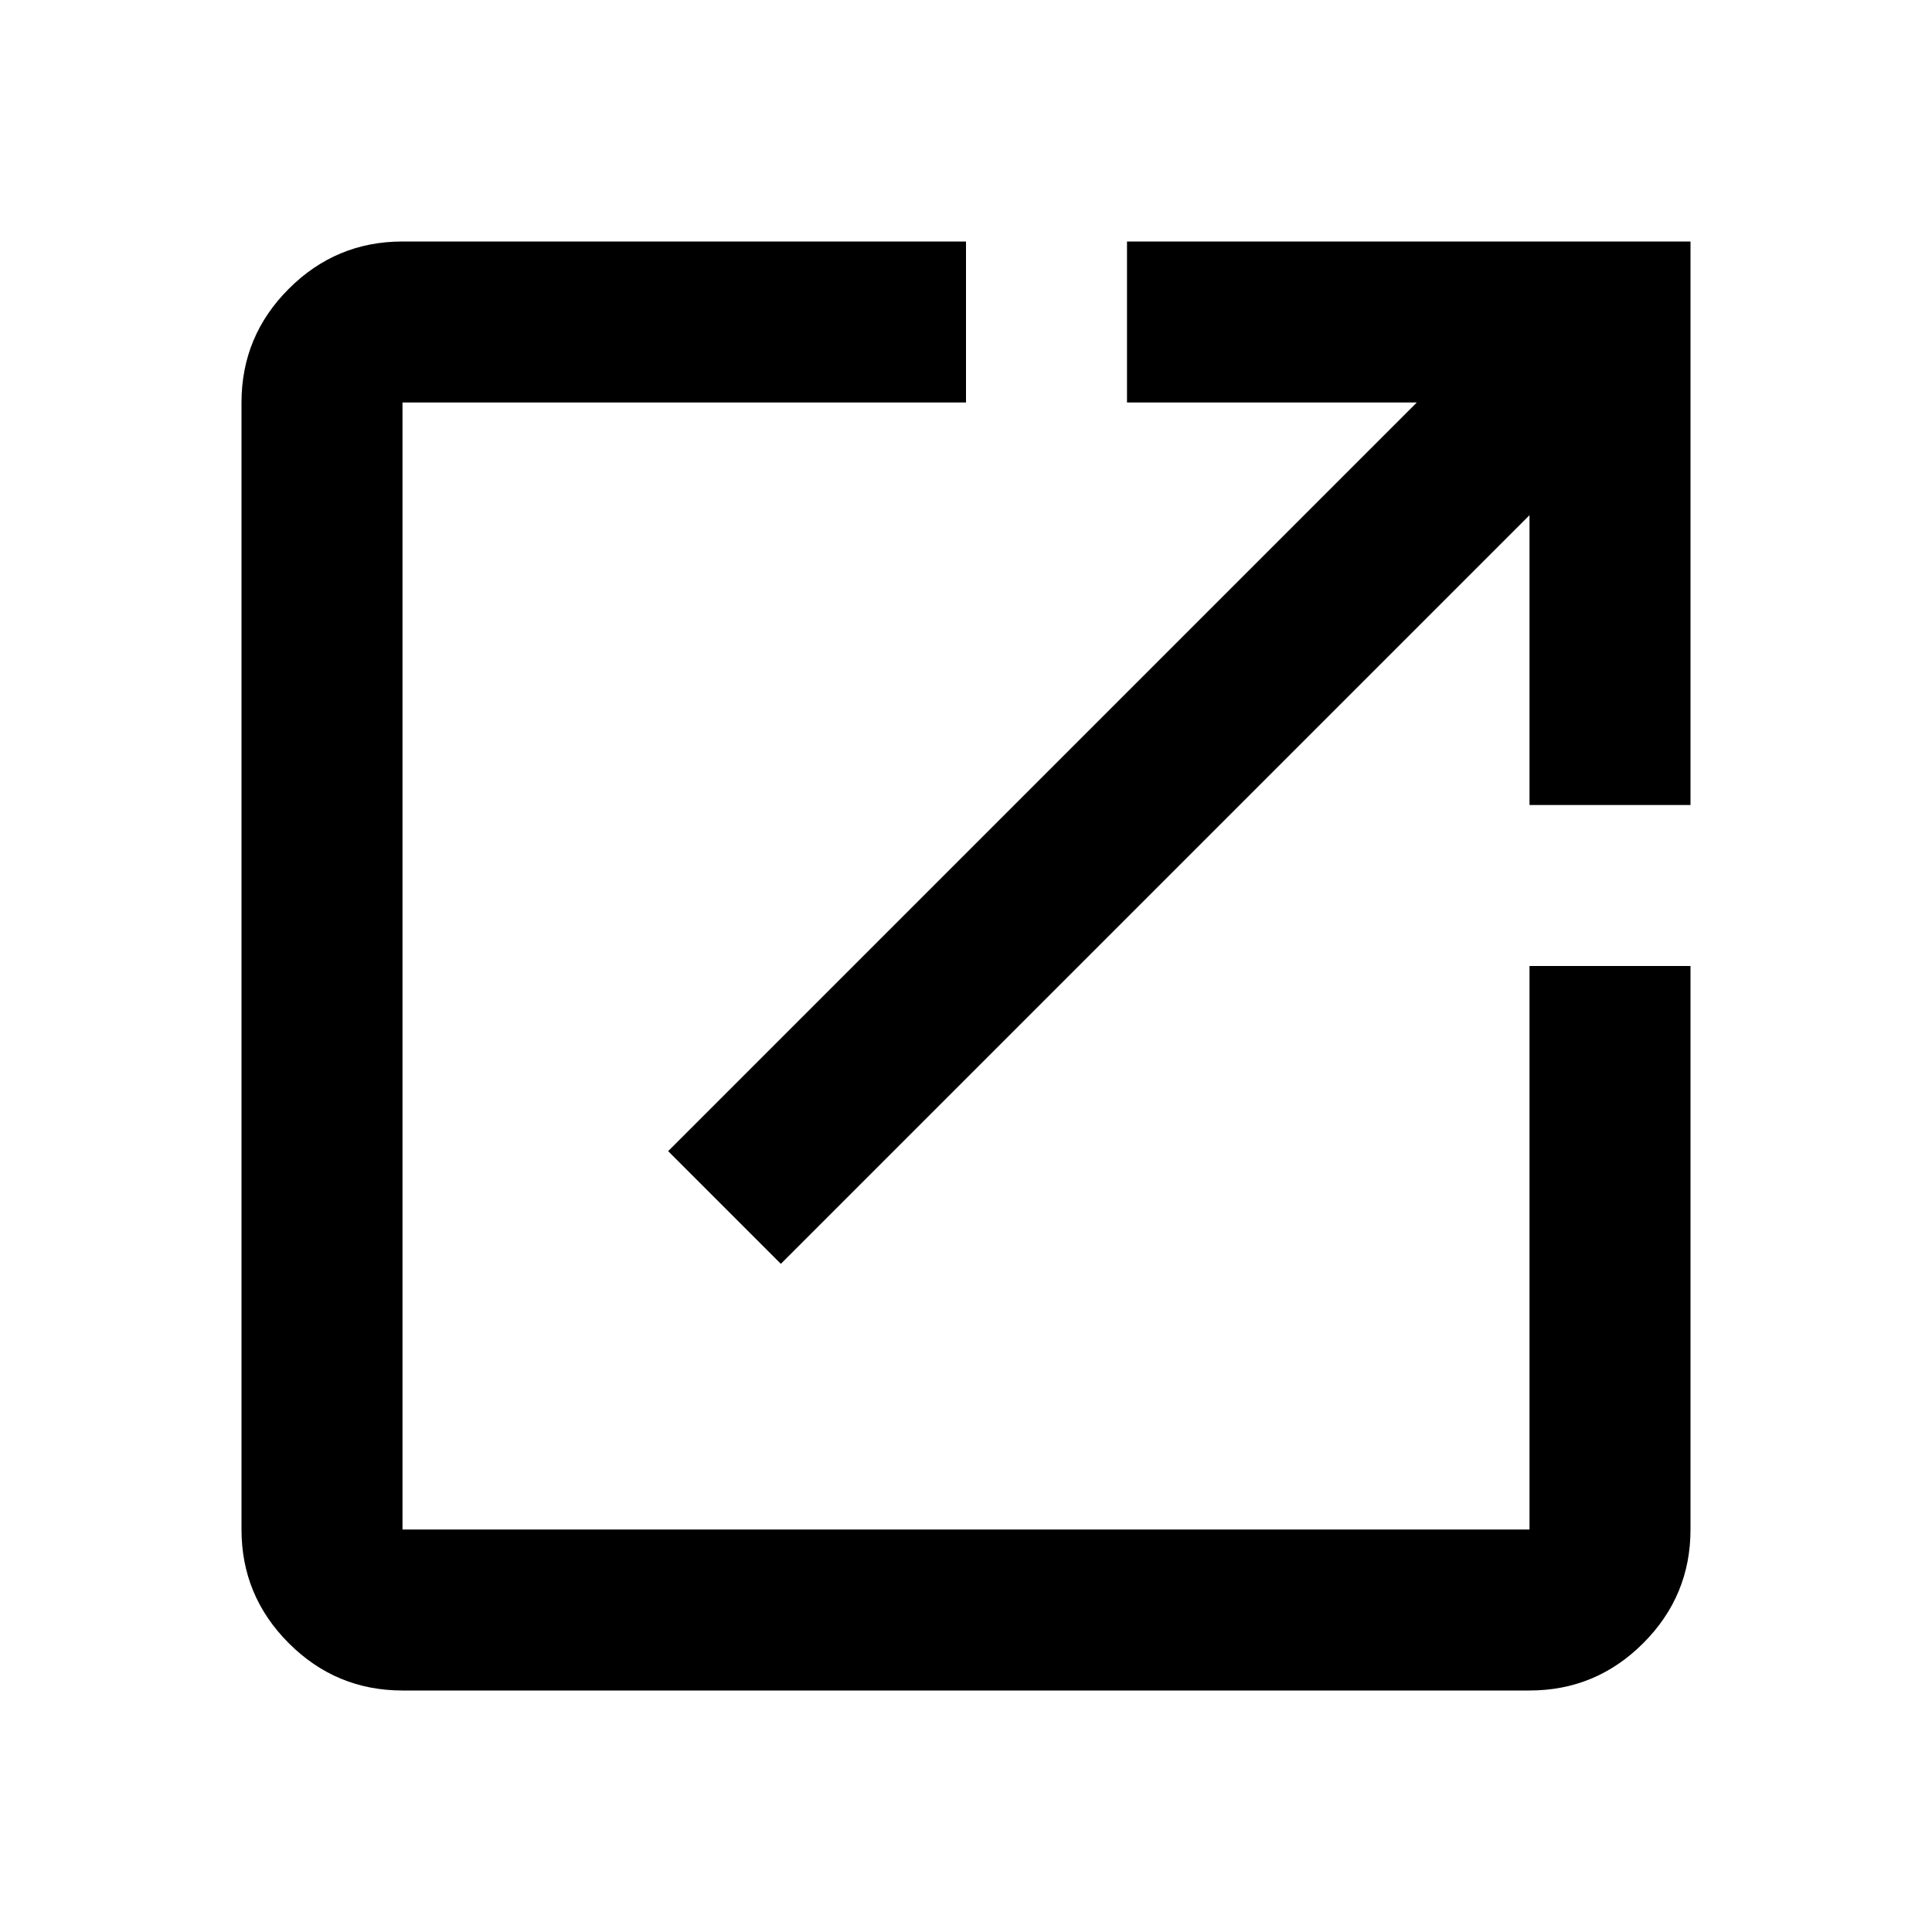
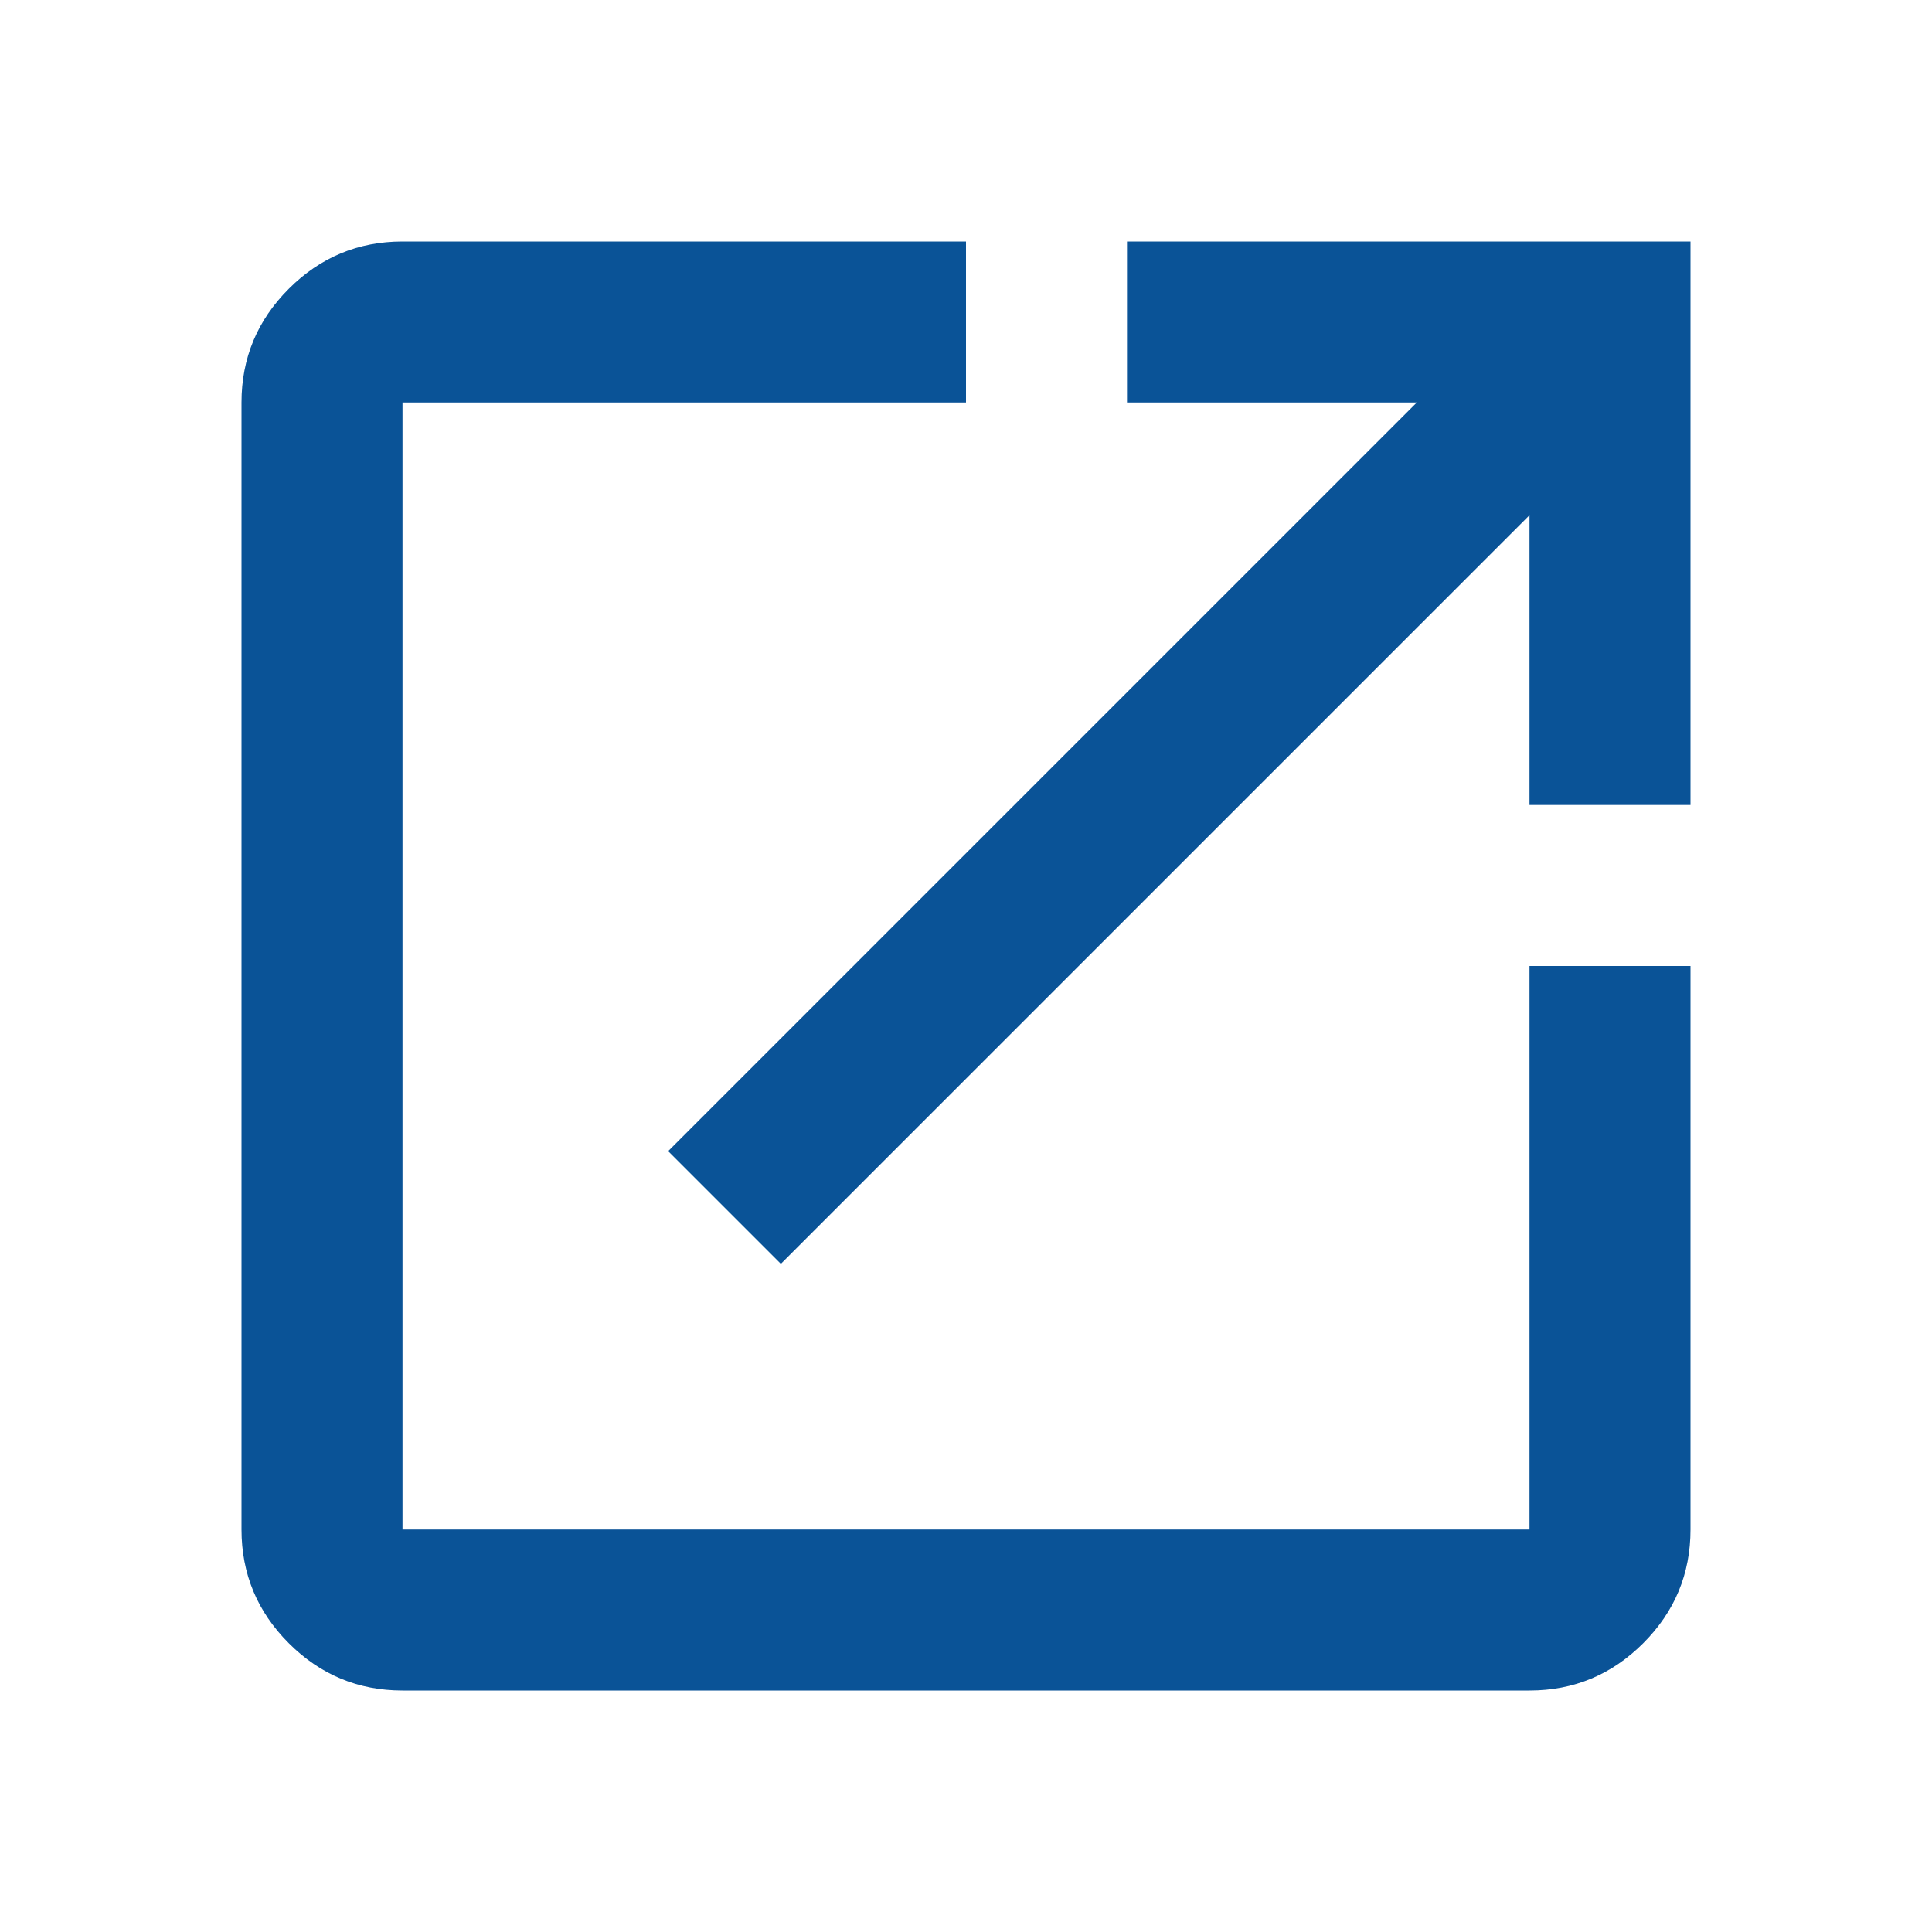
- <svg xmlns="http://www.w3.org/2000/svg" height="24" viewBox="0 -960 960 960" width="24">
+ <svg xmlns="http://www.w3.org/2000/svg" height="24" viewBox="0 -960 960 960" width="24" fill="#0A5397">
  <path d="M200-120q-33 0-56.5-23.5T120-200v-560q0-33 23.5-56.5T200-840h280v80H200v560h560v-280h80v280q0 33-23.5 56.5T760-120H200Zm188-212-56-56 372-372H560v-80h280v280h-80v-144L388-332Z" />
</svg>
